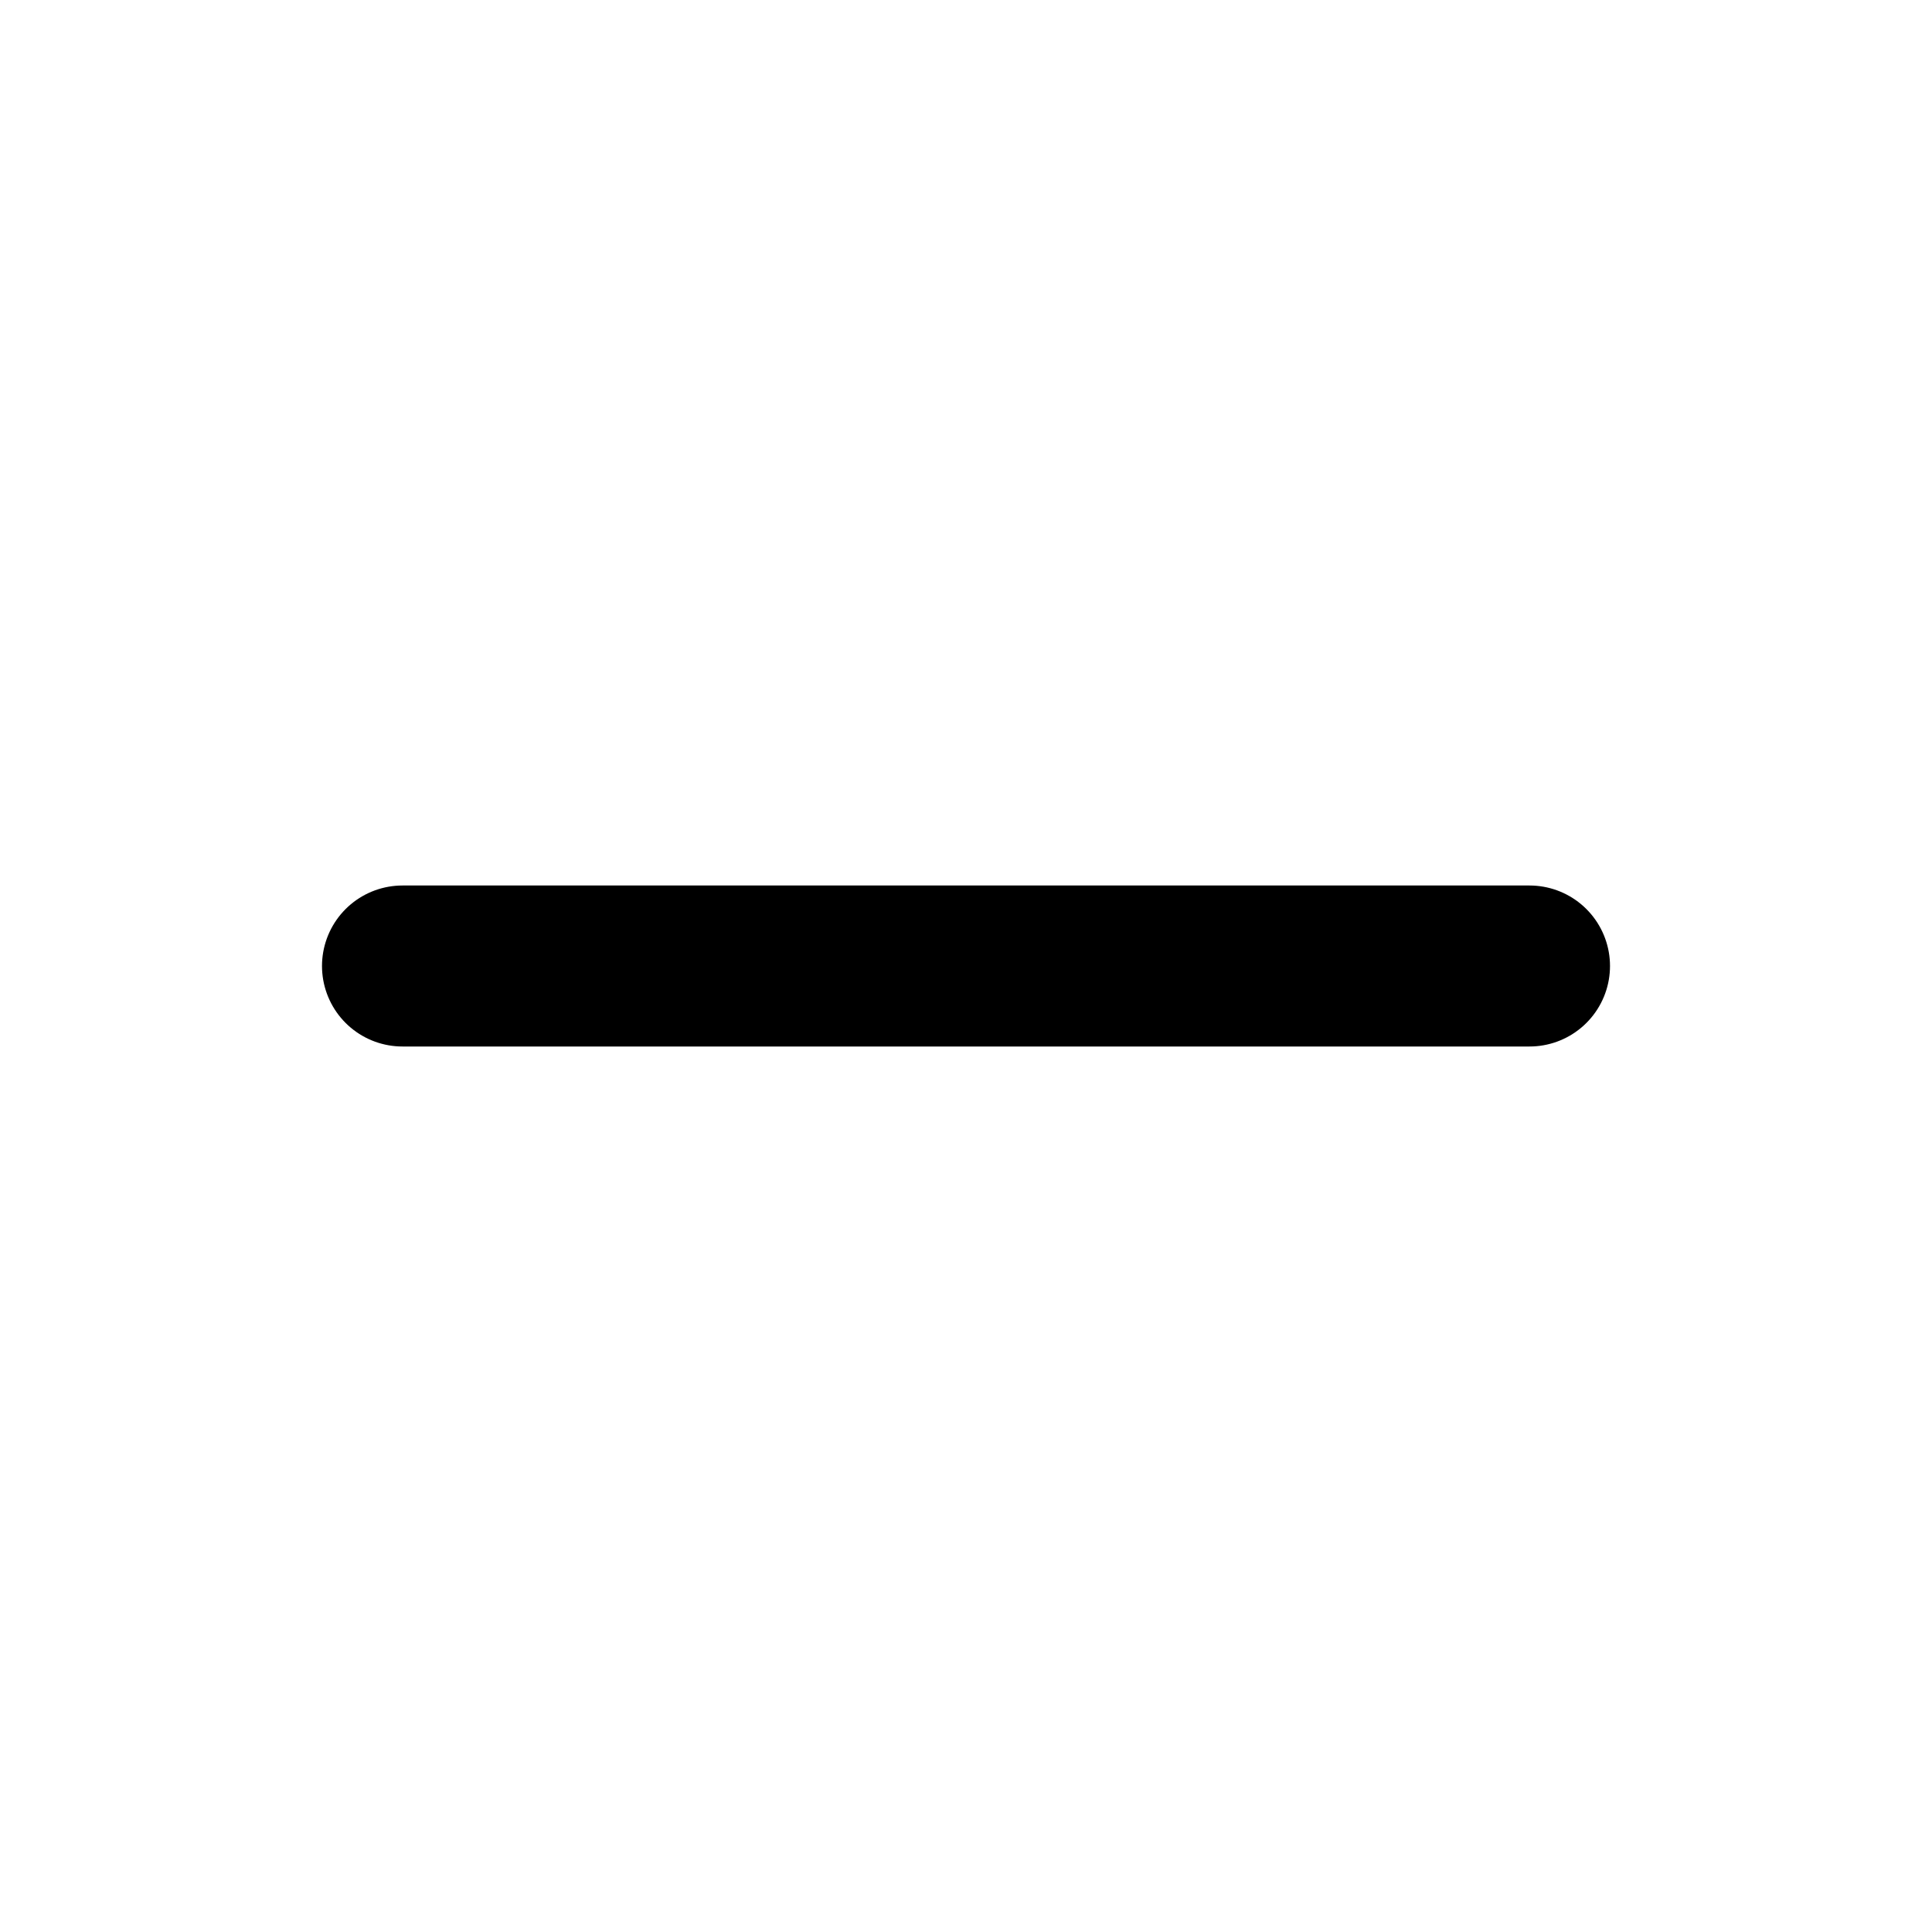
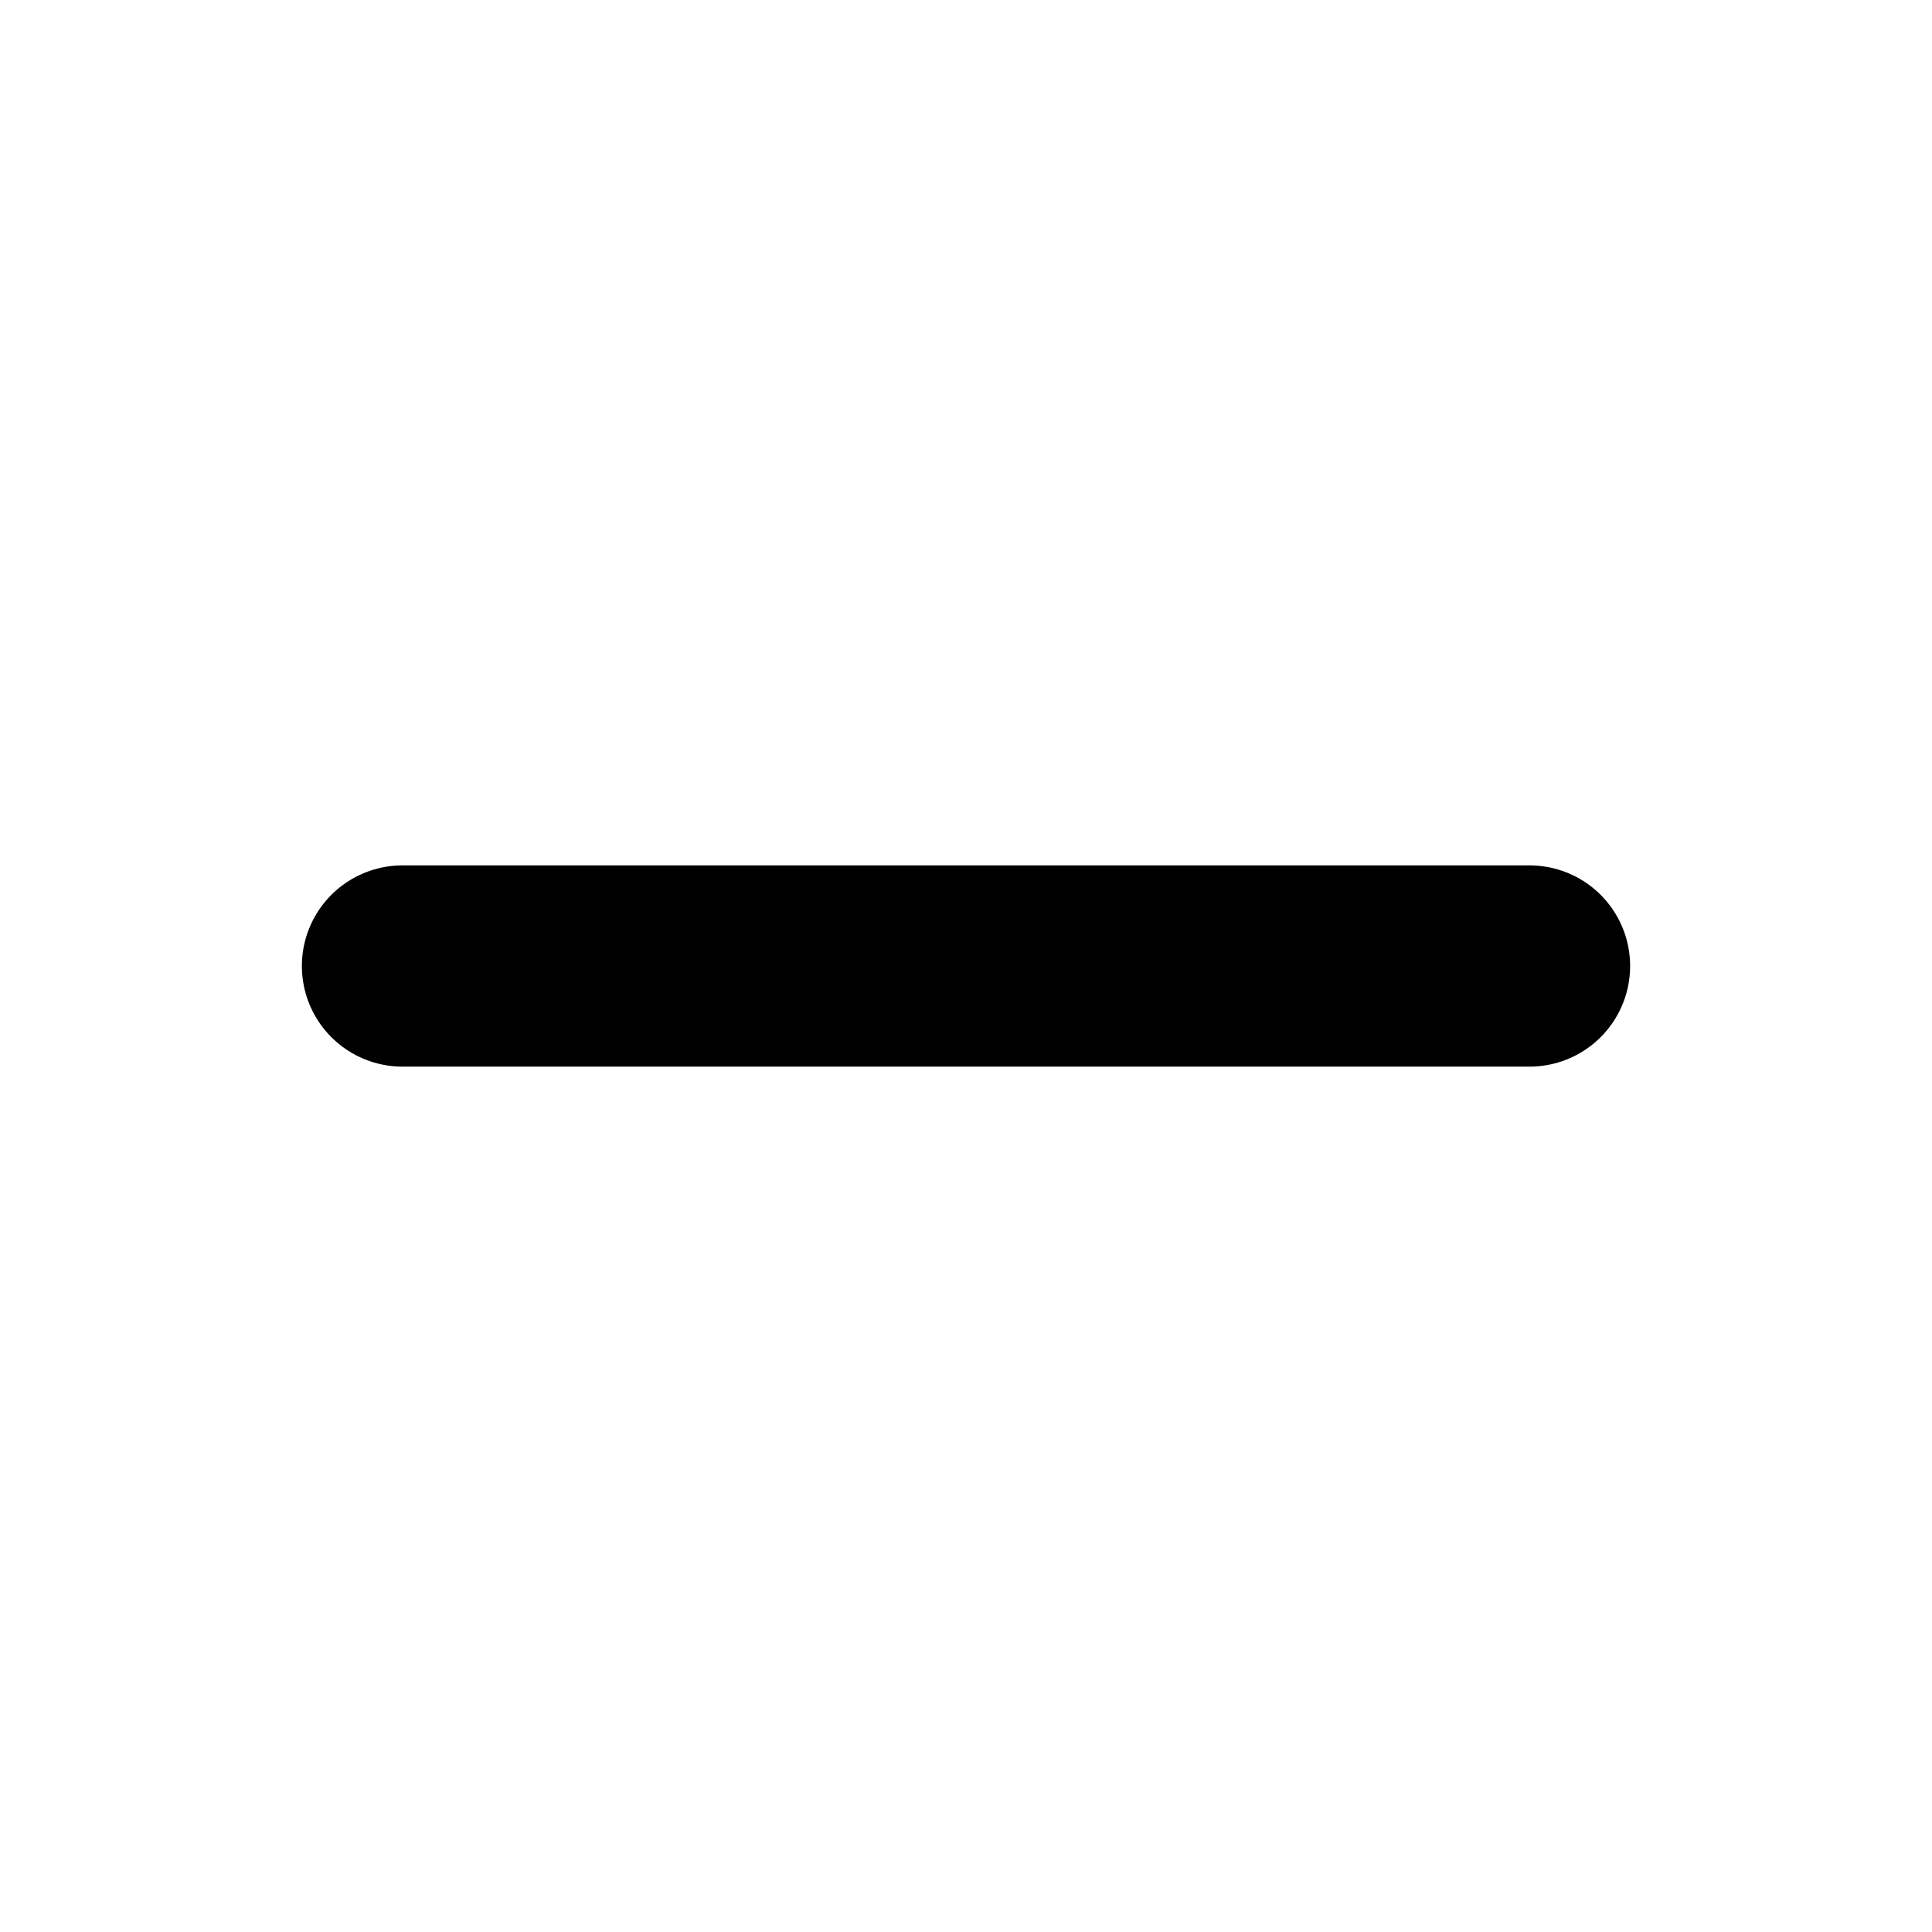
- <svg xmlns="http://www.w3.org/2000/svg" width="24" height="24" viewBox="0 0 24 24" fill="none" stroke="currentColor" stroke-width="2" stroke-linecap="round" stroke-linejoin="round">
+ <svg xmlns="http://www.w3.org/2000/svg" width="24" height="24" viewBox="0 0 24 24" fill="none" stroke="currentColor" stroke-width="2.5" stroke-linecap="round" stroke-linejoin="round">
  <path d="M5 12h14" />
</svg>
